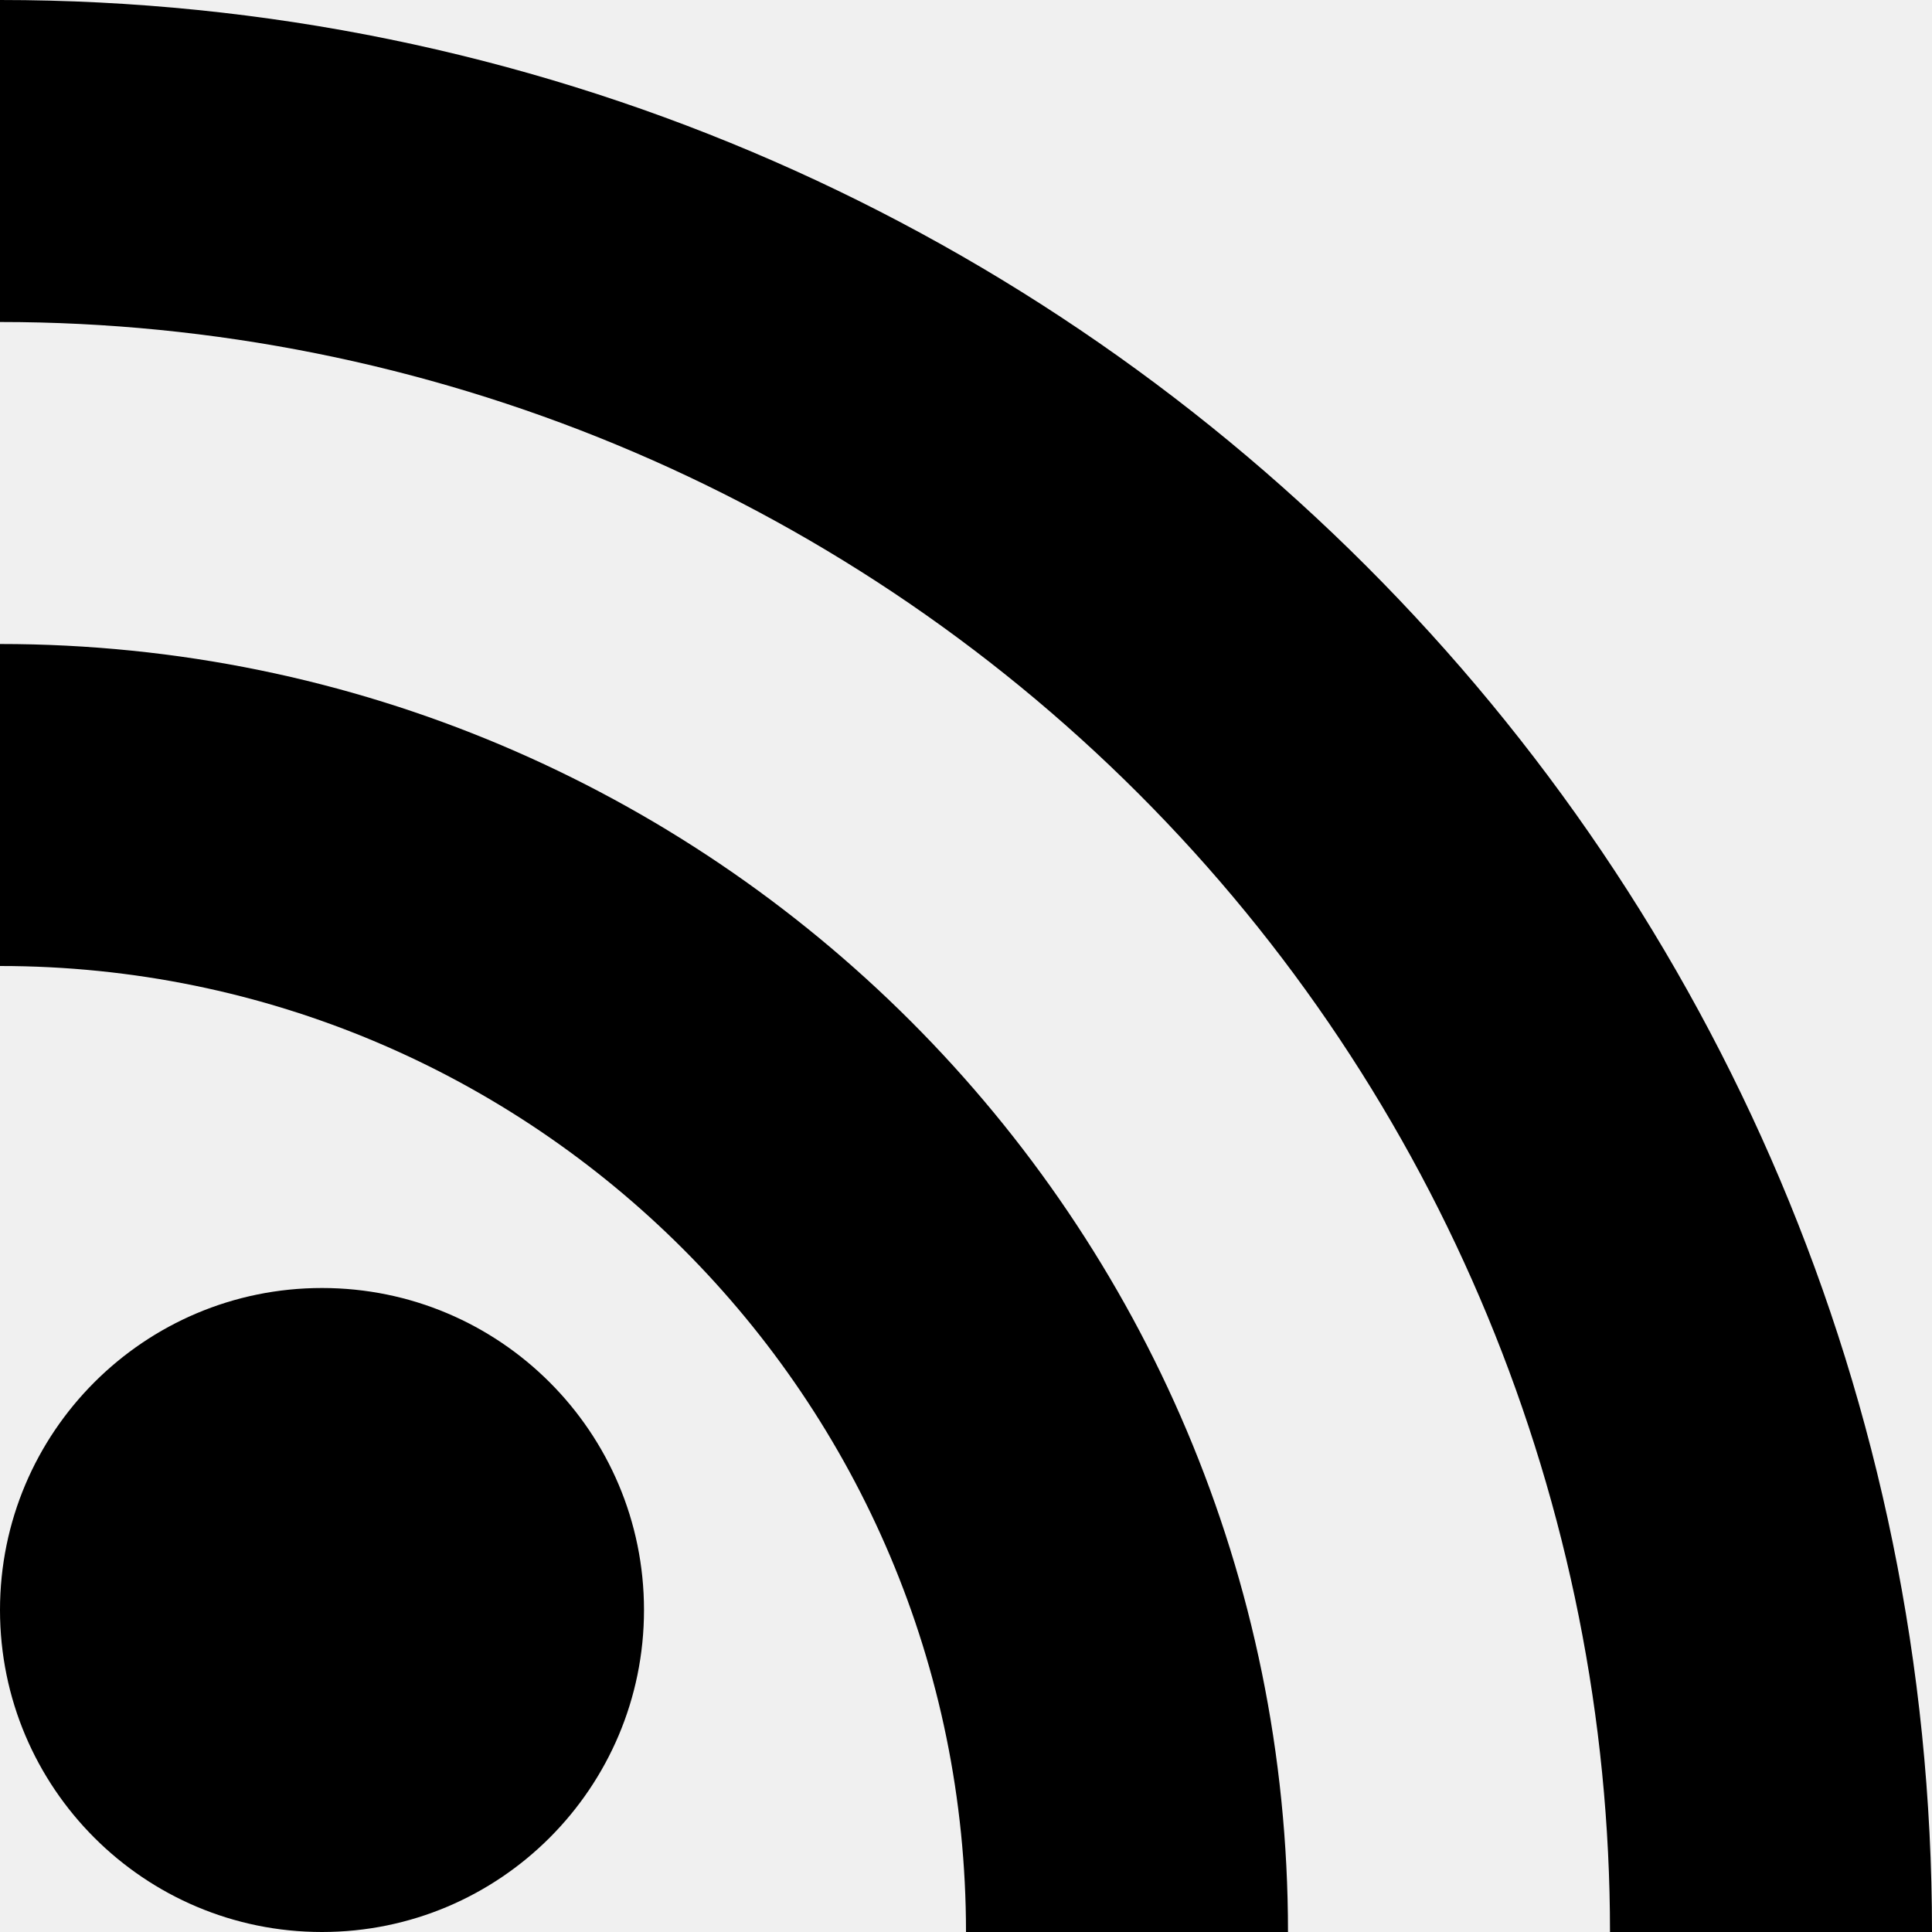
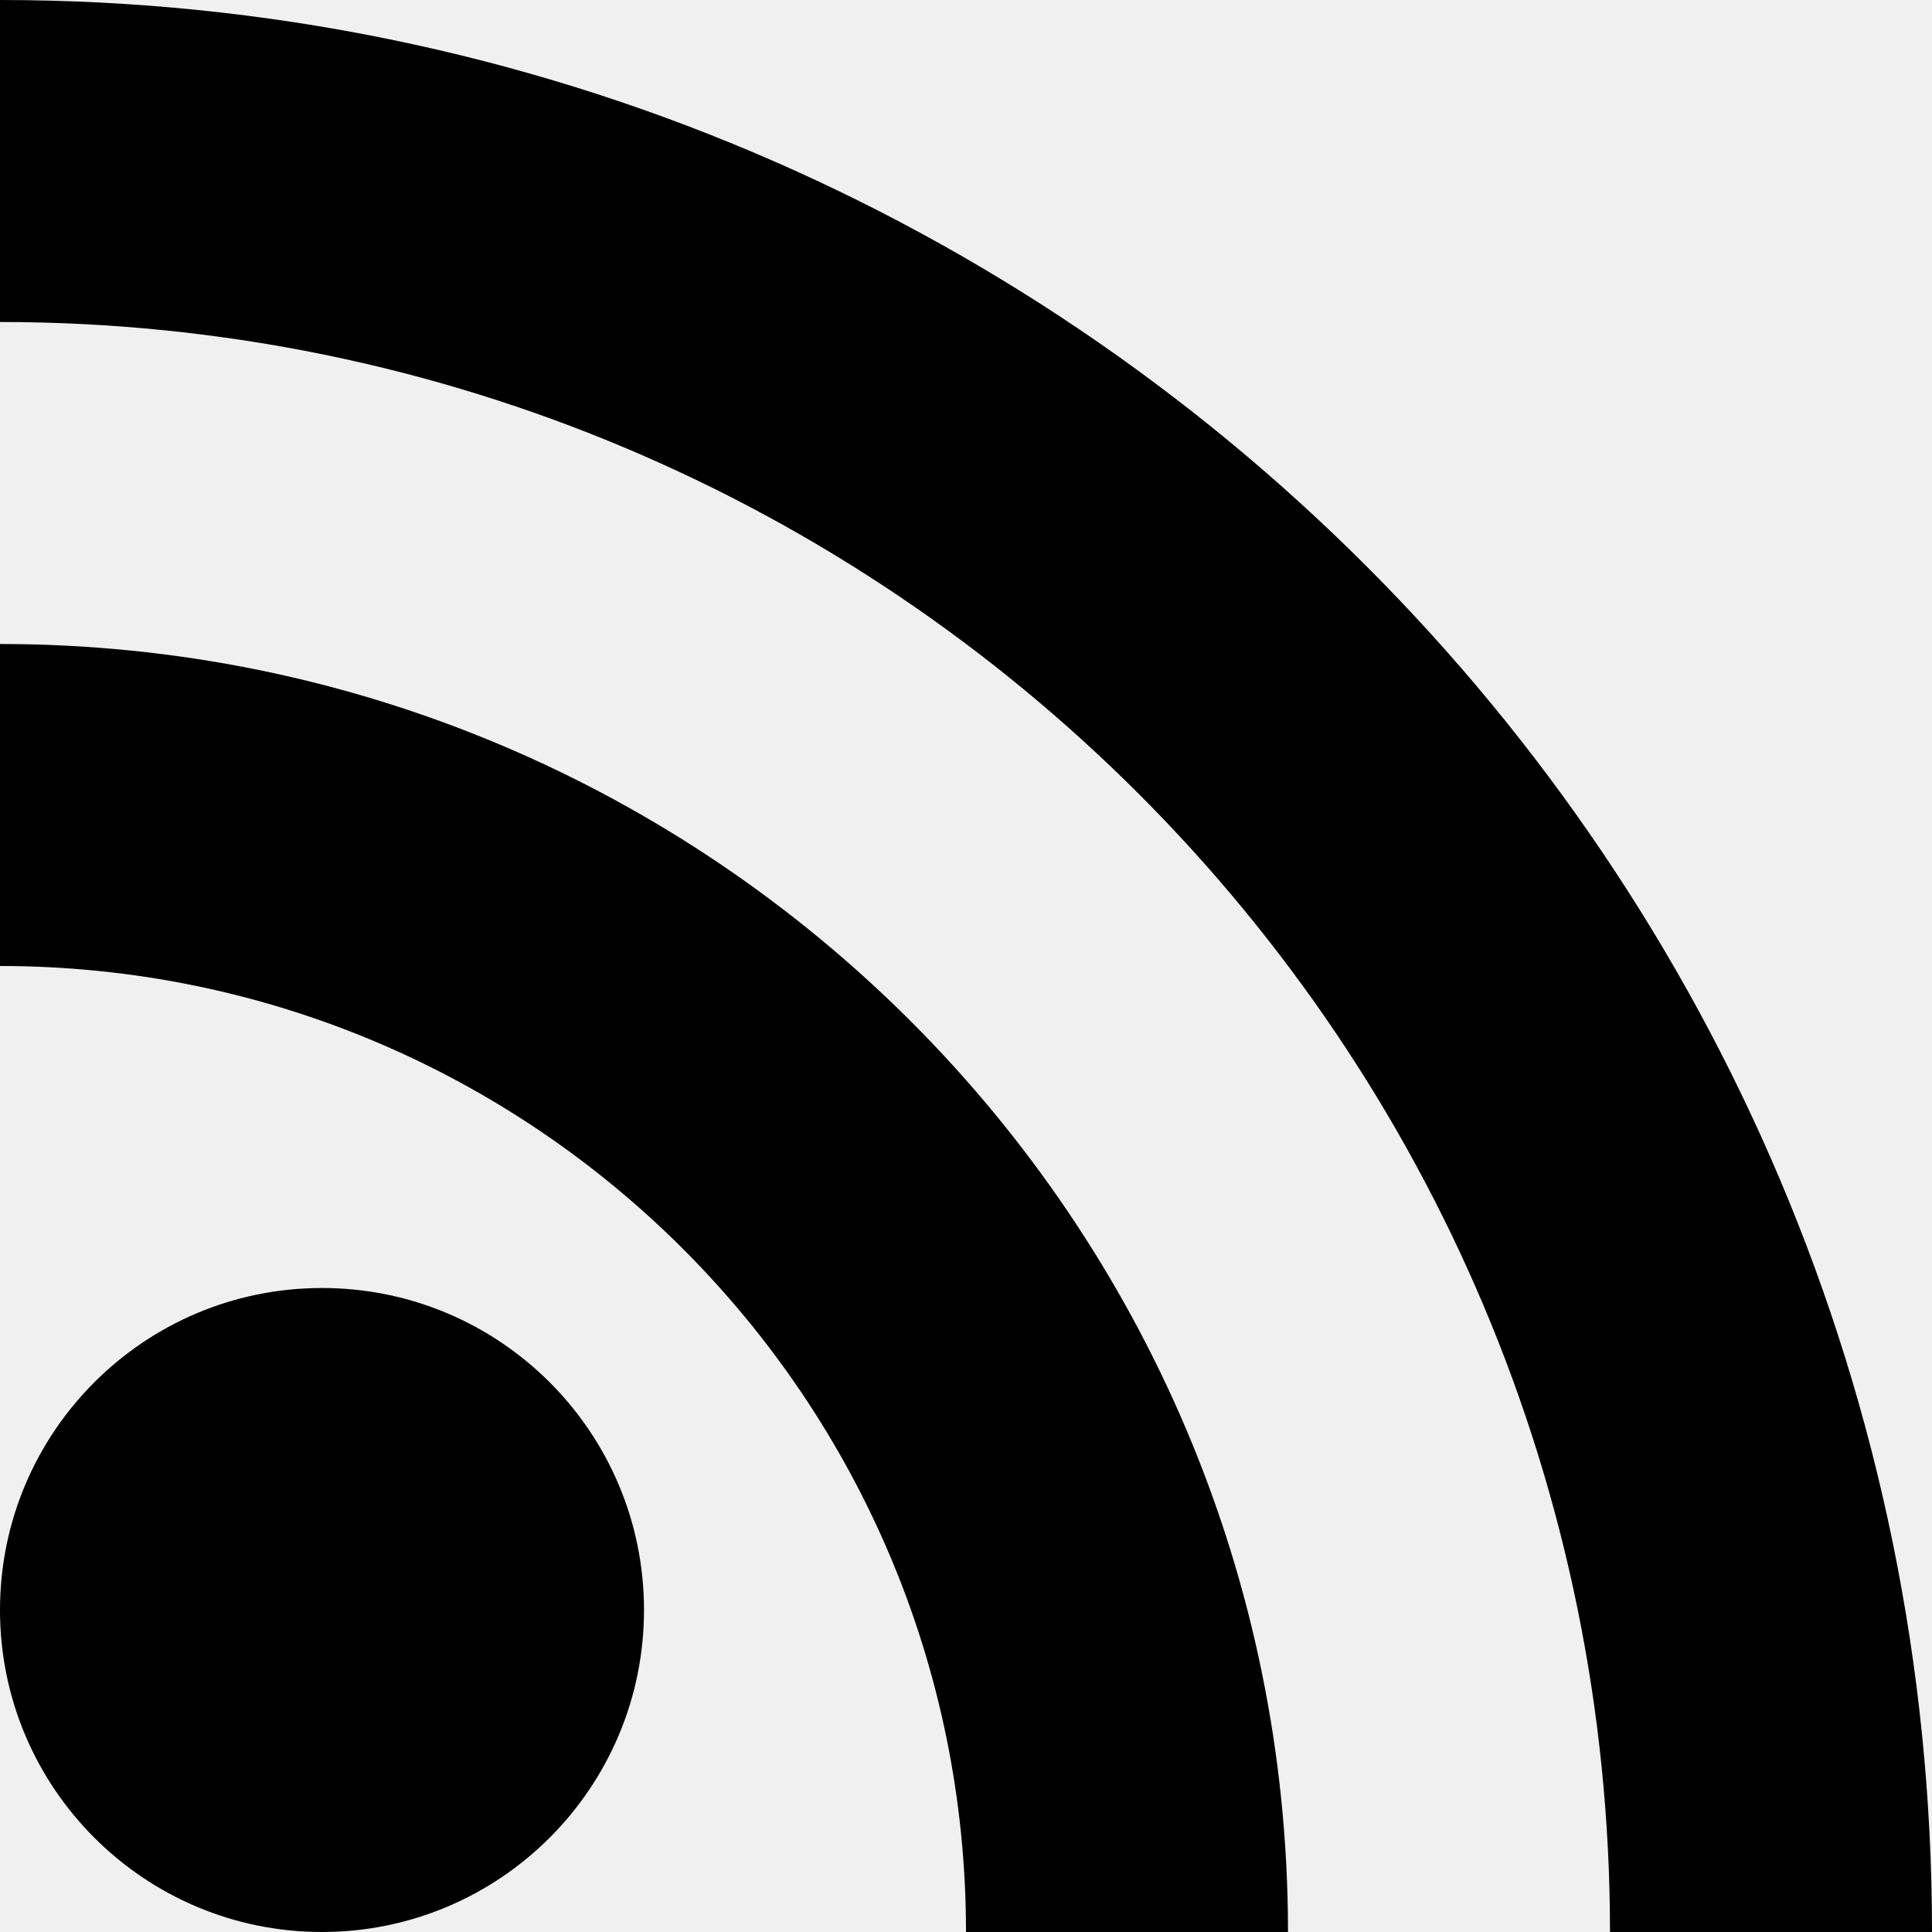
- <svg xmlns="http://www.w3.org/2000/svg" xmlns:xlink="http://www.w3.org/1999/xlink" width="24px" height="24px" viewBox="0 0 24 24" version="1.1">
+ <svg xmlns="http://www.w3.org/2000/svg" xmlns:xlink="http://www.w3.org/1999/xlink" width="24" height="24" viewBox="0 0 24 24">
  <defs>
-     <path d="M6.05737682e-13,8 C8.837,8 16,15.163 16,24 L16,24 L12,24 C12,17.373 6.627,12 6.05737682e-13,12 L6.05737682e-13,12 Z M0,0 C13.255,0 24,10.745 24,24 L24,24 L20,24 C20,18.696 17.893,13.609 14.142,9.858 C10.391,6.107 5.304,4 0,4 L0,4 Z M4,16 C6.209,16 8,17.791 8,20 C8,22.209 6.209,24 4,24 C1.791,24 -6.06181771e-13,22.209 -6.06181771e-13,20 C-6.06181771e-13,17.791 1.791,16 4,16 Z" id="path-1" />
+     <path d="M0 8c8.837 0 16 7.163 16 16h-4c0-6.627-5.373-12-12-12zm0-8c13.255 0 24 10.745 24 24h-4A20 20 0 000 4zm4 16a4 4 0 110 8 4 4 0 010-8z" id="a" />
  </defs>
-   <g id="💟-Symbols" stroke="none" stroke-width="1" fill="none" fill-rule="evenodd">
-     <g id="09-Icons-/-Social-/-RSS">
-       <mask id="mask-2" fill="white">
-         <use xlink:href="#path-1" />
-       </mask>
-       <use id="🎨-Color" fill="#000000" xlink:href="#path-1" />
-     </g>
-   </g>
+   <use fill="#000" xlink:href="#a" fill-rule="evenodd" />
</svg>
